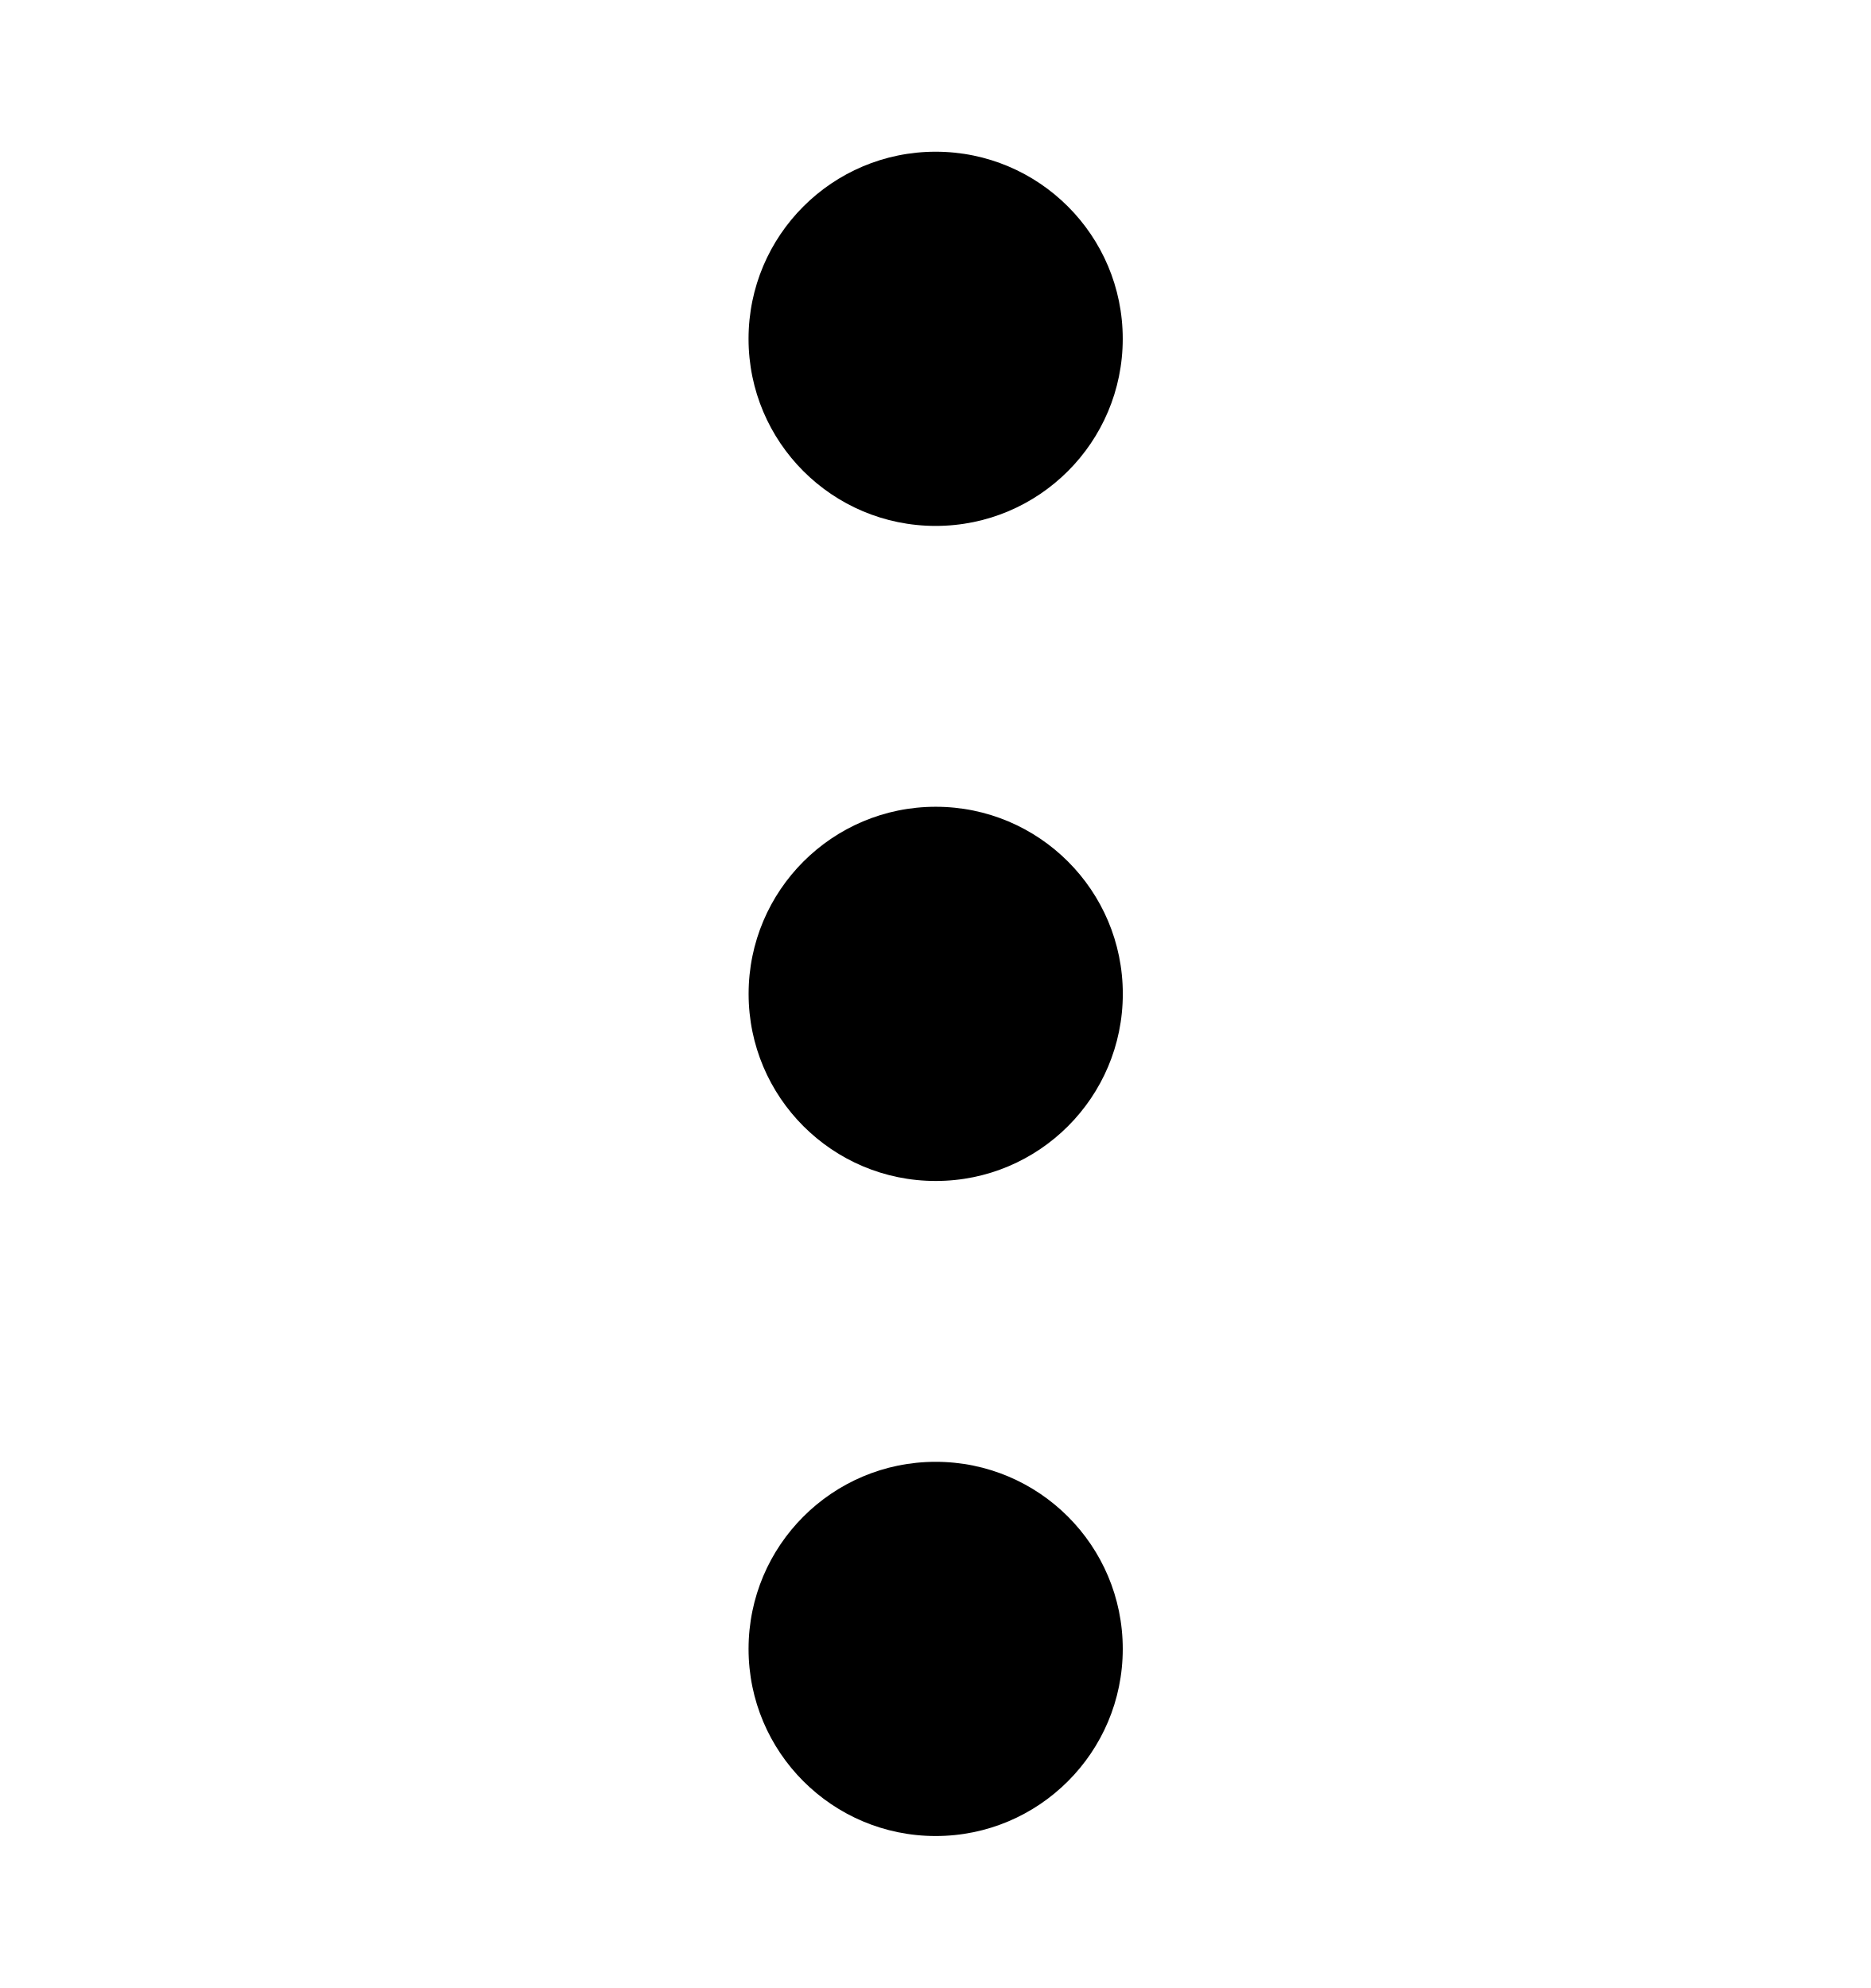
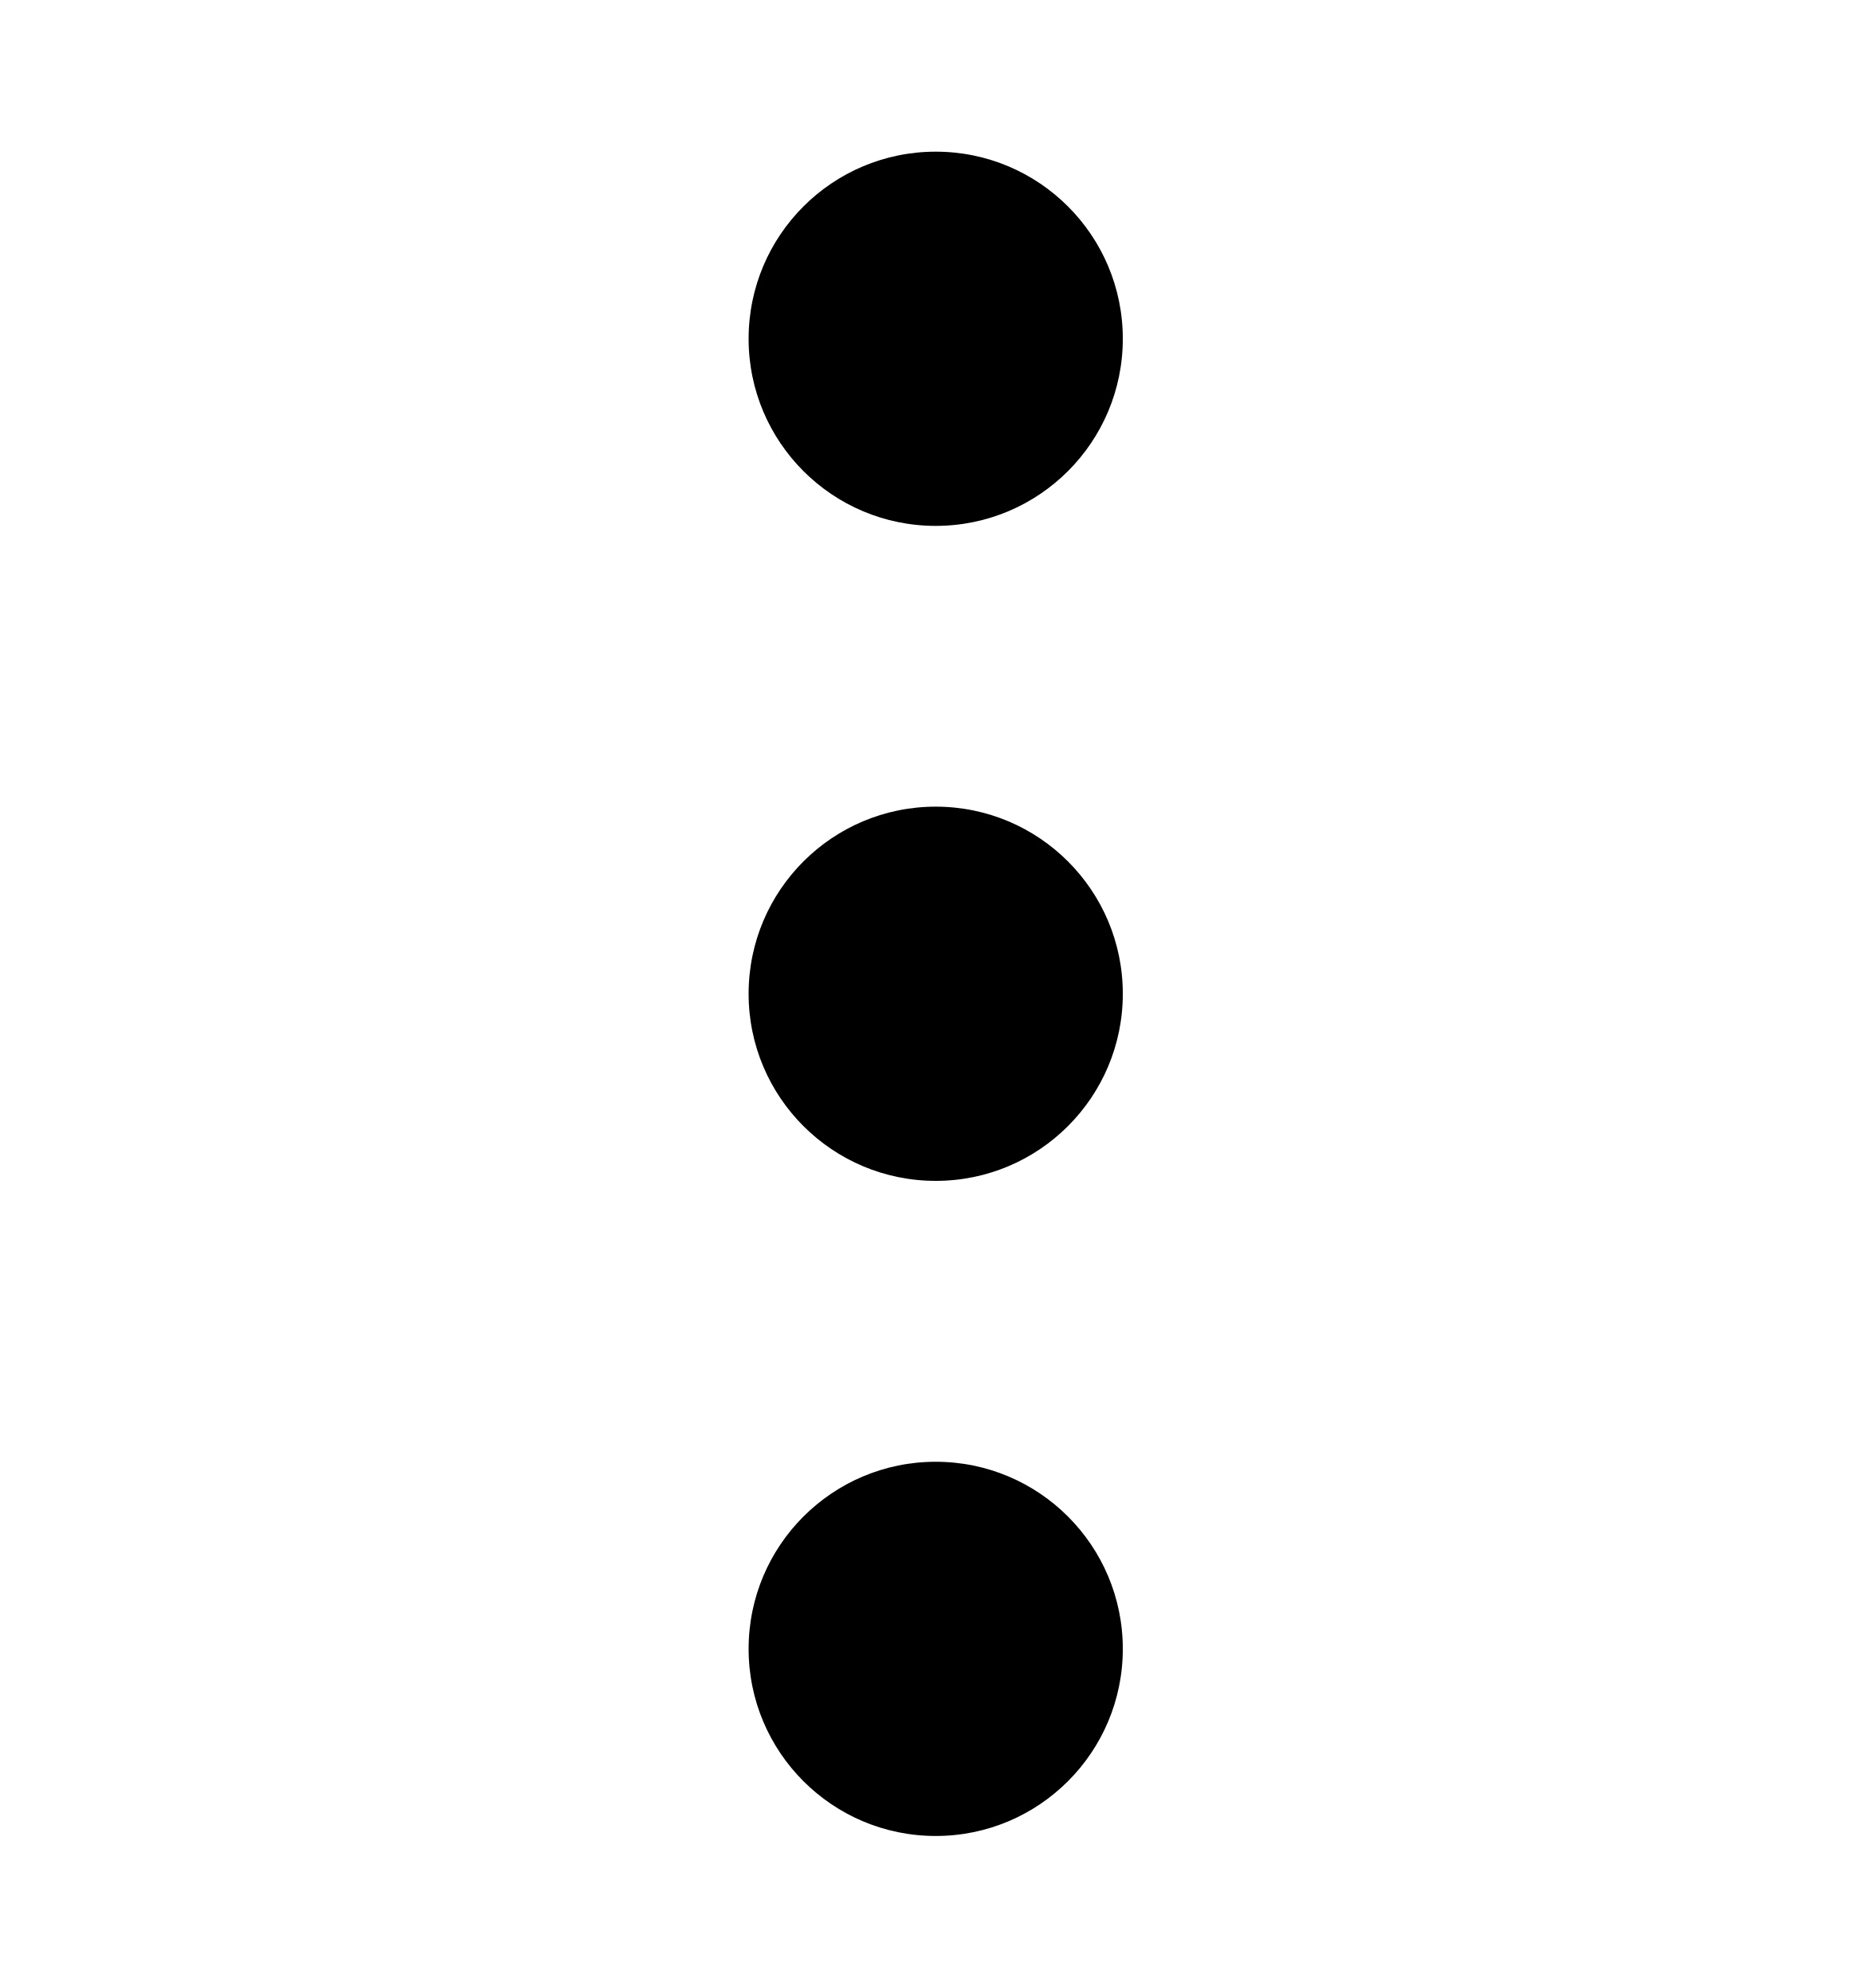
<svg xmlns="http://www.w3.org/2000/svg" viewBox="0 0 16 17" fill="none">
-   <circle cx="8.002" cy="2.897" r="1.6" transform="rotate(90 8.00156 2.89687)" fill="currentColor" />
-   <circle cx="8.002" cy="8.498" r="1.6" transform="rotate(90 8.00156 8.49844)" fill="currentColor" />
-   <circle cx="8.002" cy="14.1" r="1.6" transform="rotate(90 8.00156 14.1)" fill="currentColor" />
+   <circle cx="8.002" cy="2.897" r="1.6" transform="rotate(90 8.002 2.897)" fill="currentColor" />
+   <circle cx="8.002" cy="8.498" r="1.6" transform="rotate(90 8.002 8.498)" fill="currentColor" />
+   <circle cx="8.002" cy="14.1" r="1.6" transform="rotate(90 8.002 14.1)" fill="currentColor" />
</svg>
